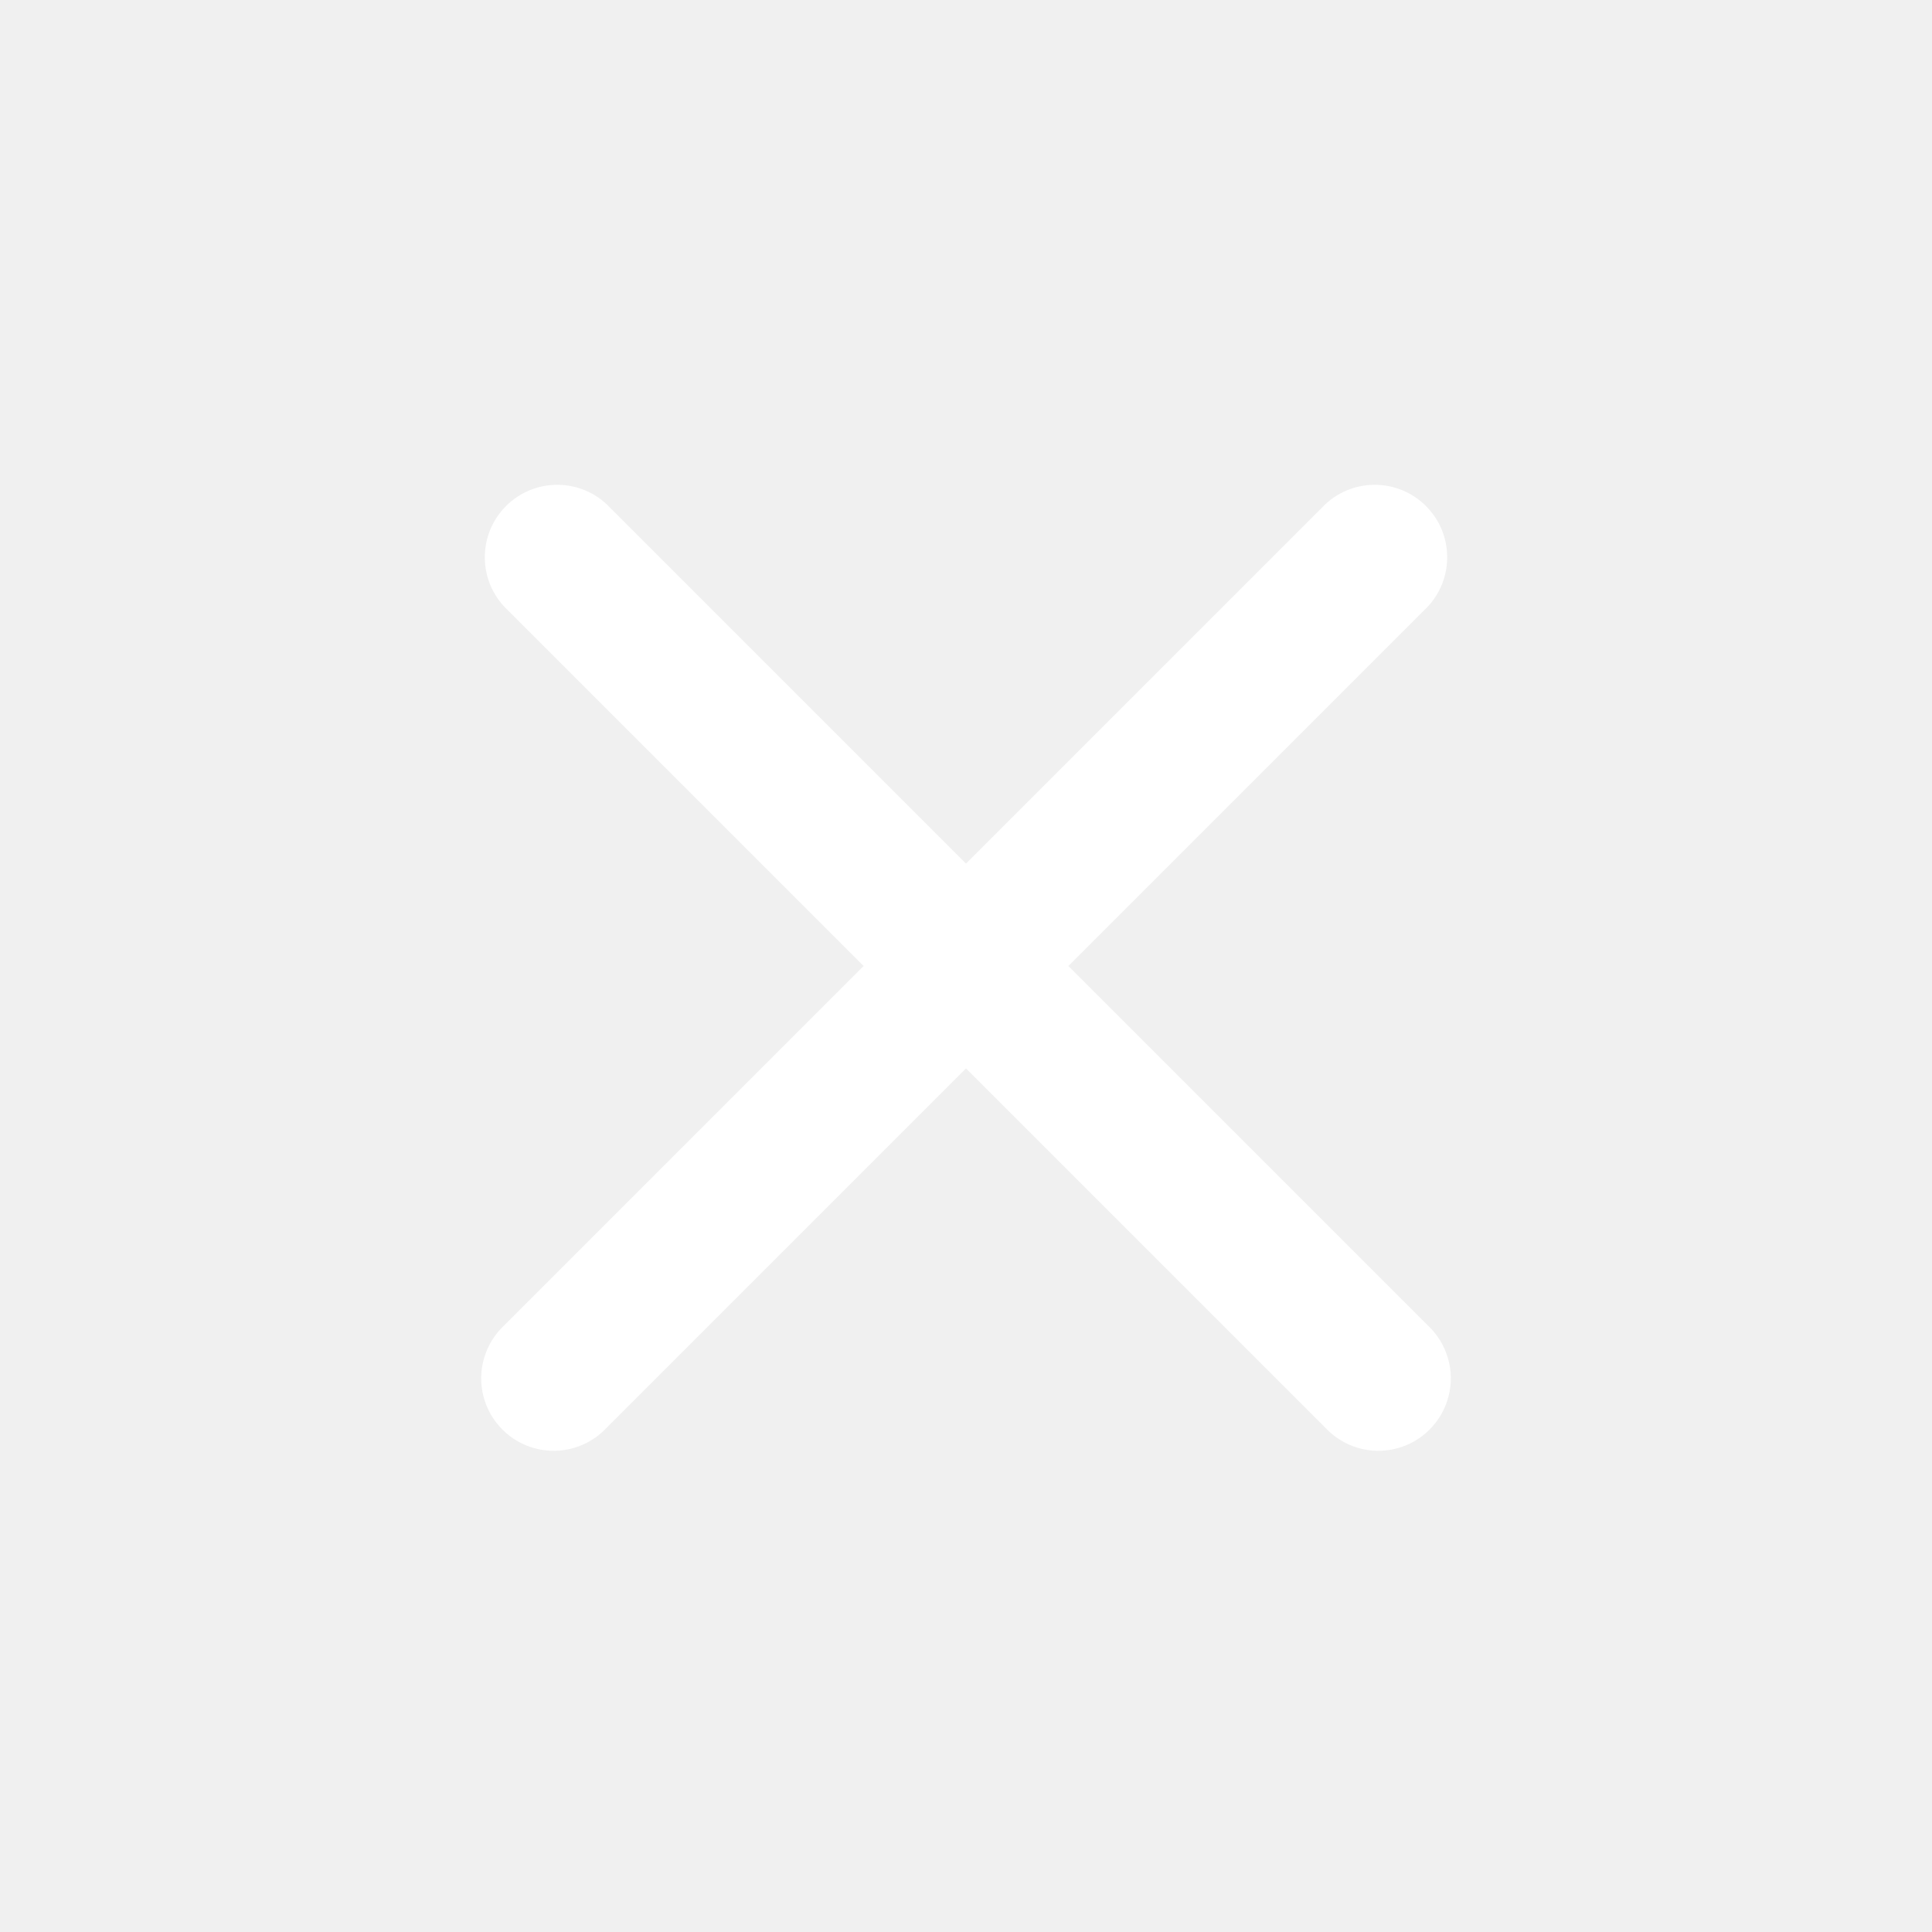
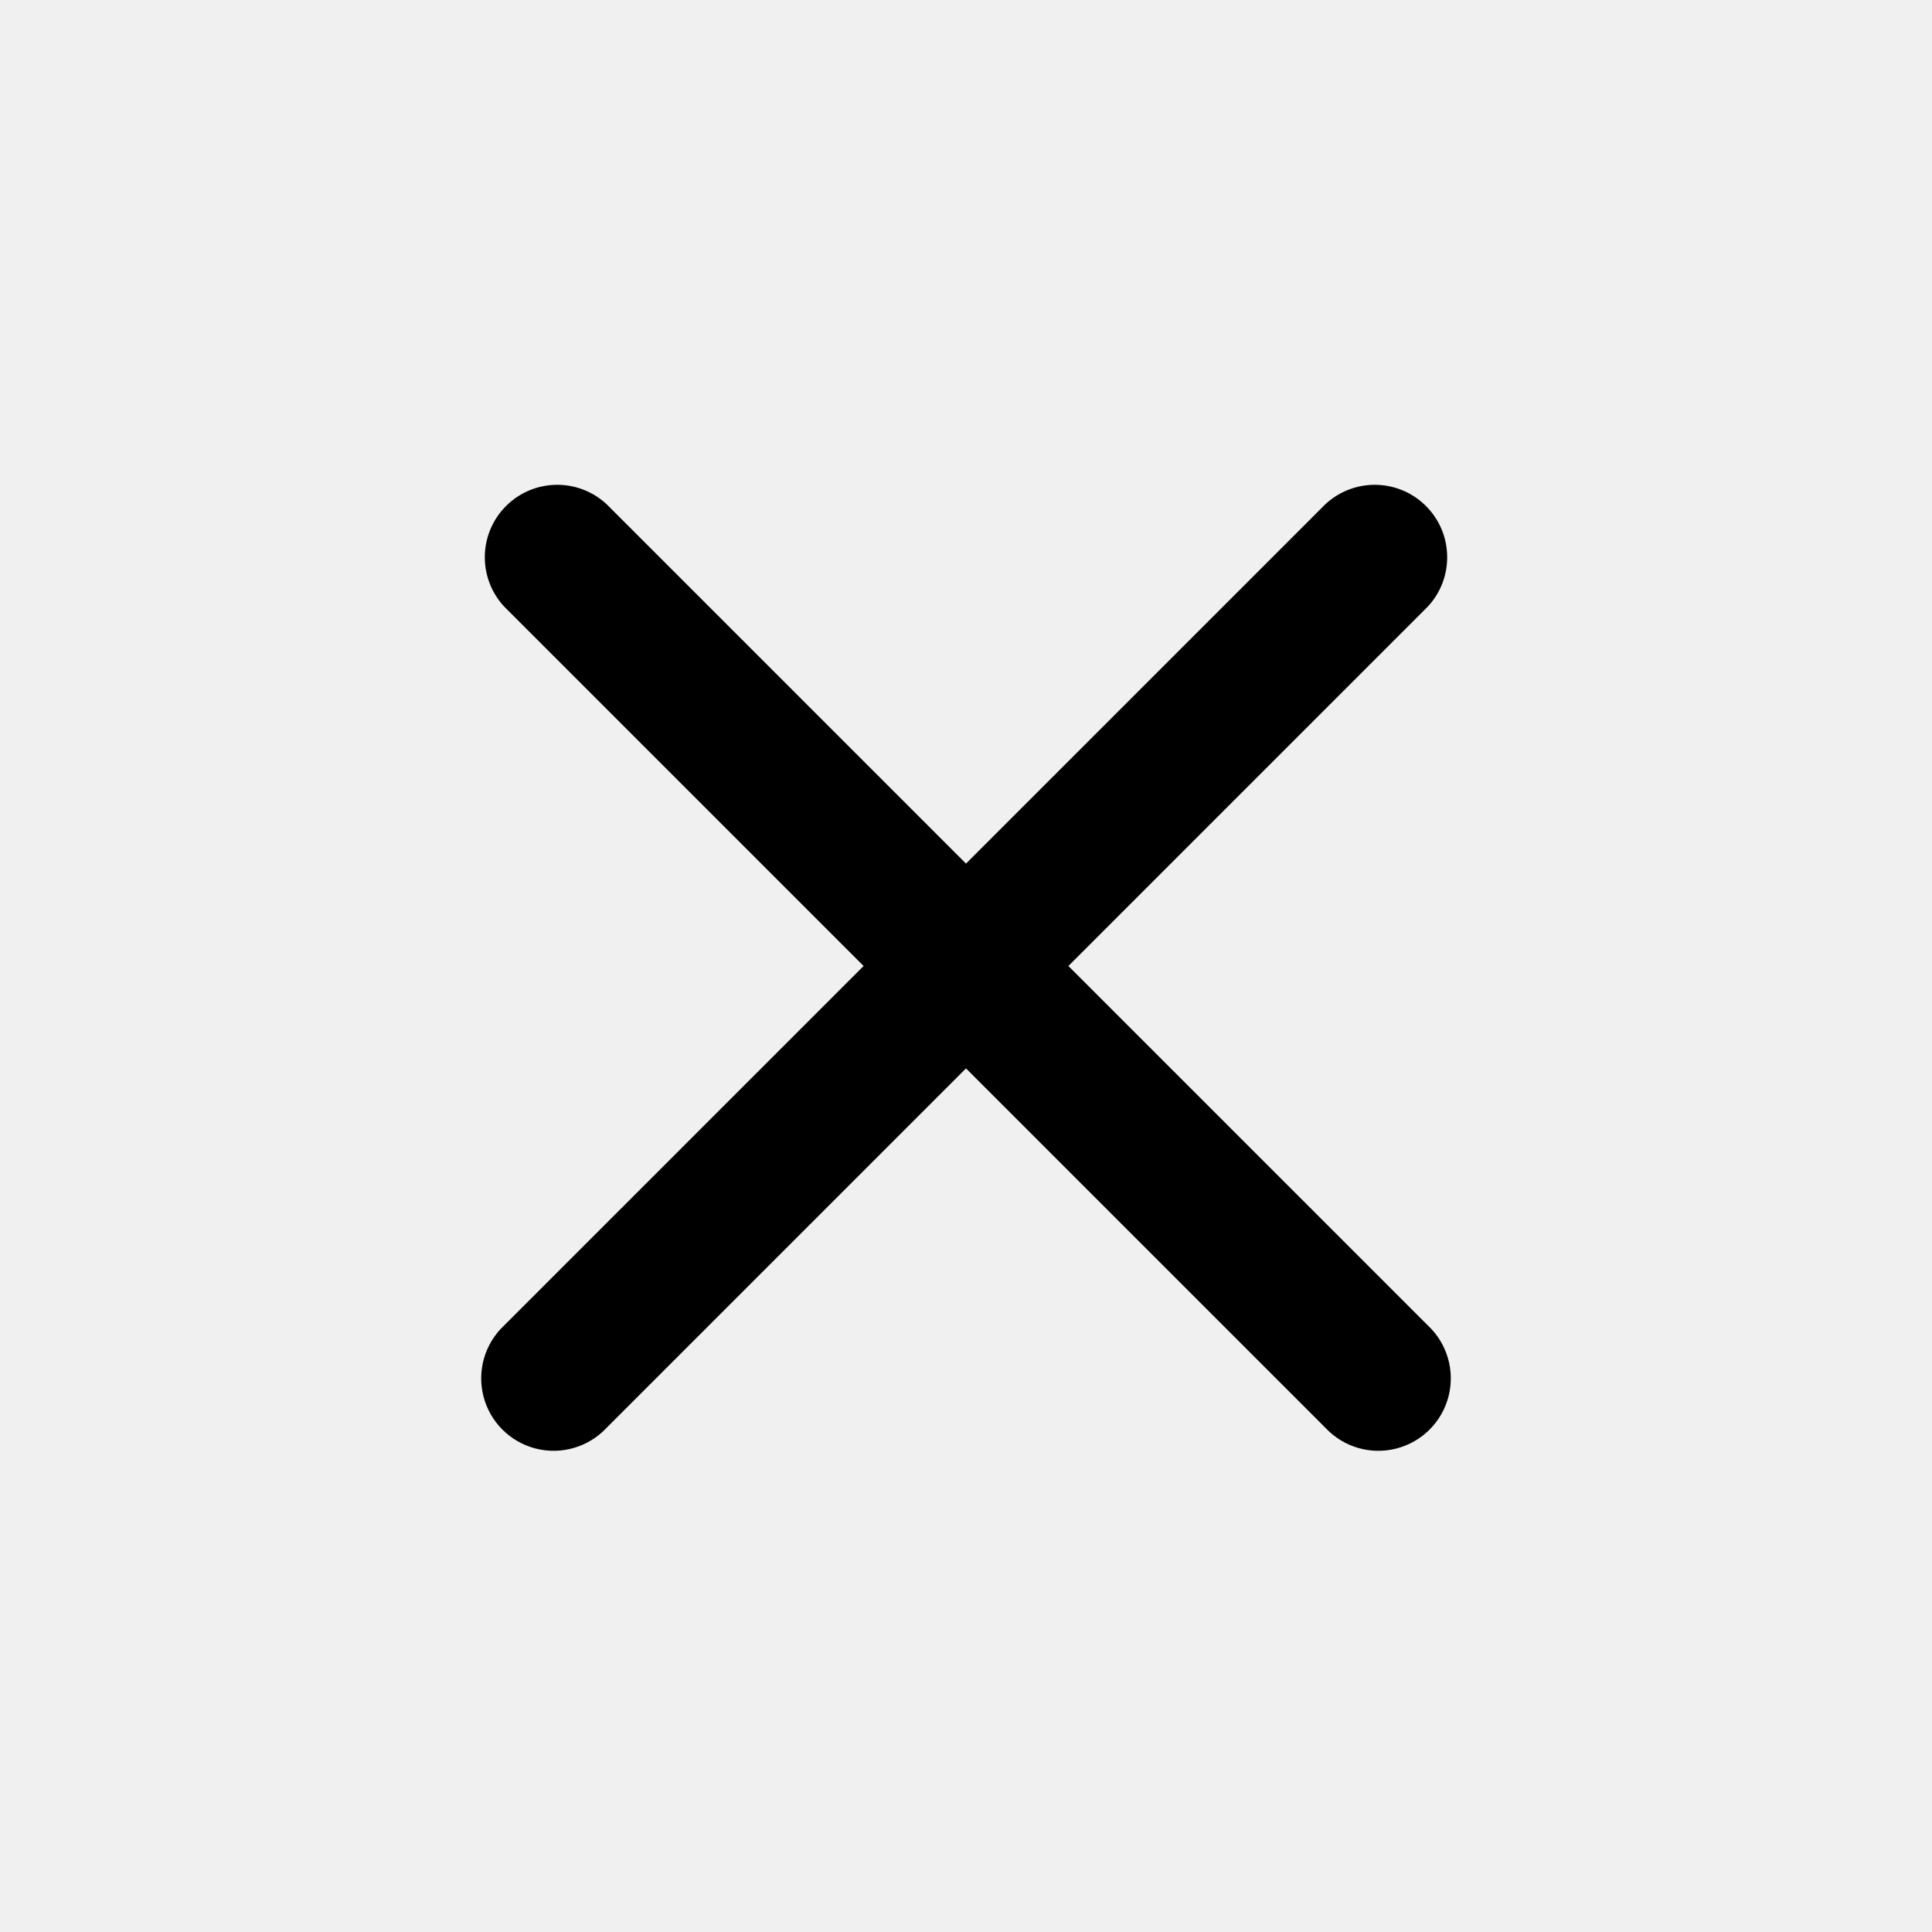
<svg xmlns="http://www.w3.org/2000/svg" width="20" height="20" viewBox="0 0 20 20">
-   <path fill="#fff" d="M6.28 5.22a.75.75 0 0 0-1.06 1.06L8.94 10l-3.72 3.72a.75.75 0 1 0 1.06 1.06L10 11.06l3.72 3.72a.75.75 0 1 0 1.06-1.06L11.06 10l3.72-3.72a.75.75 0 0 0-1.06-1.06L10 8.94z" />
+   <path fill="currentColor" d="M6.28 5.22a.75.75 0 0 0-1.06 1.06L8.94 10l-3.72 3.72a.75.75 0 1 0 1.06 1.06L10 11.06l3.72 3.72a.75.75 0 1 0 1.06-1.06L11.06 10l3.72-3.72a.75.75 0 0 0-1.06-1.06L10 8.94z" />
</svg>
